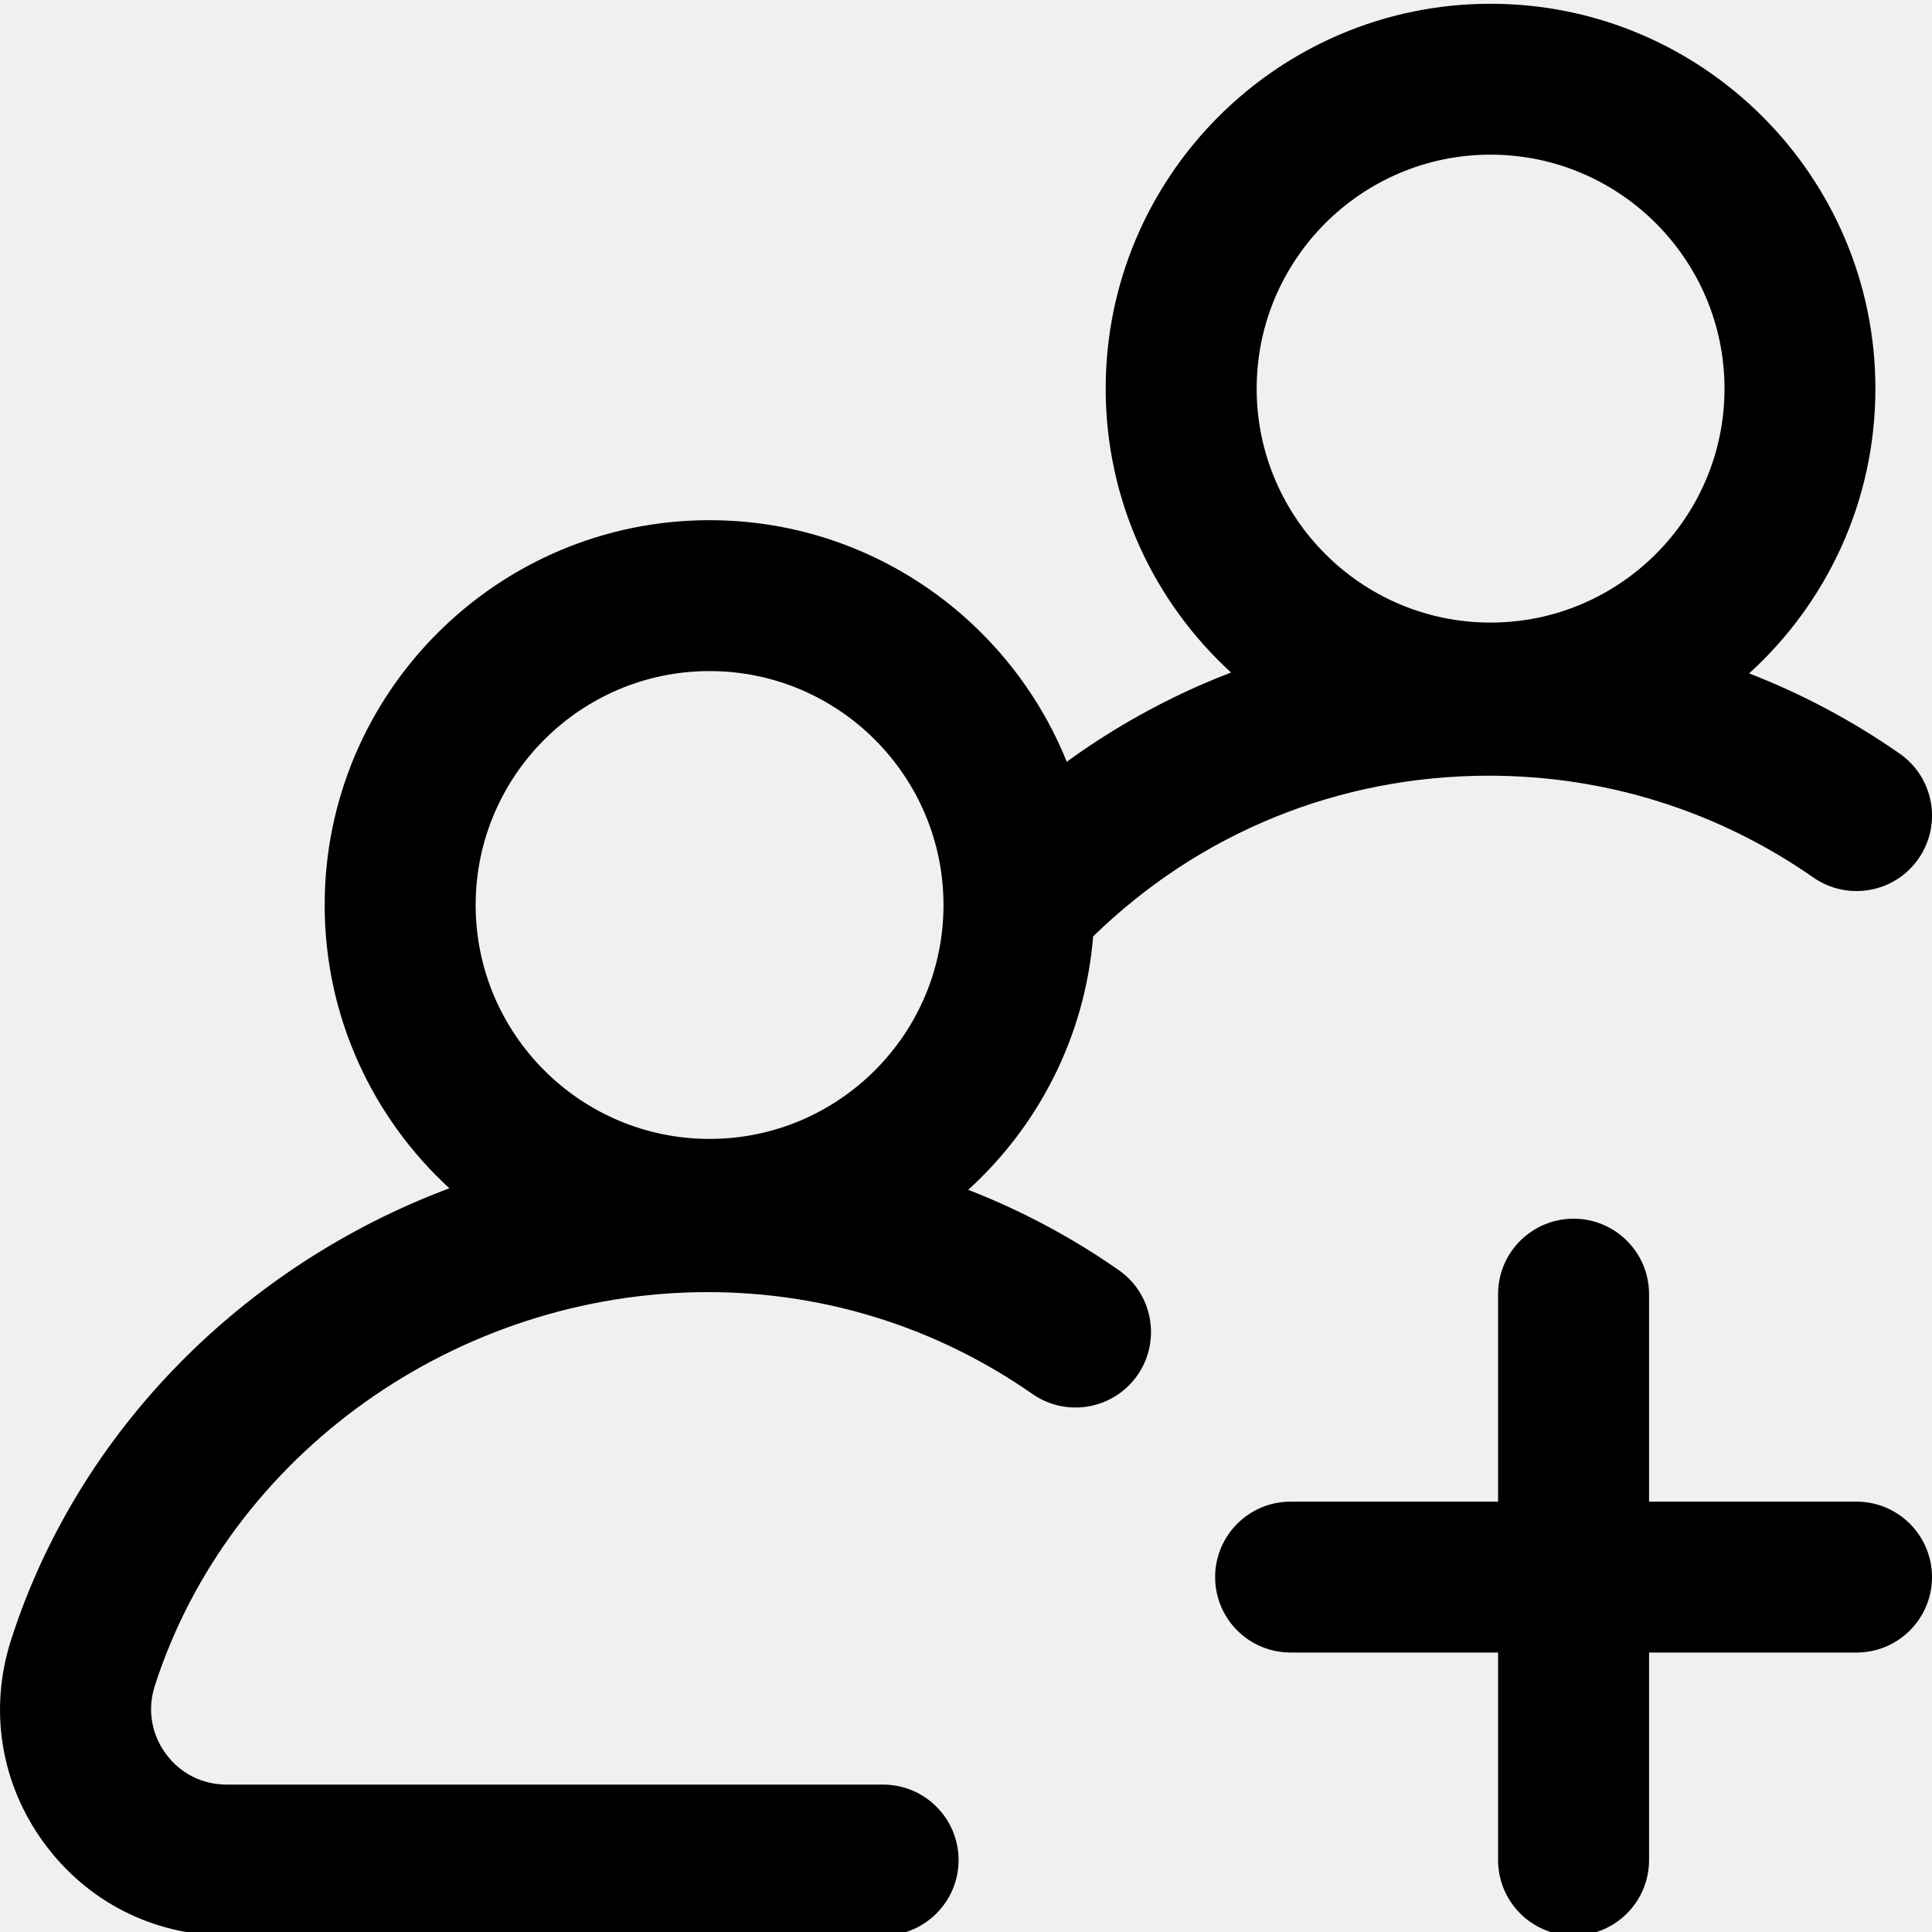
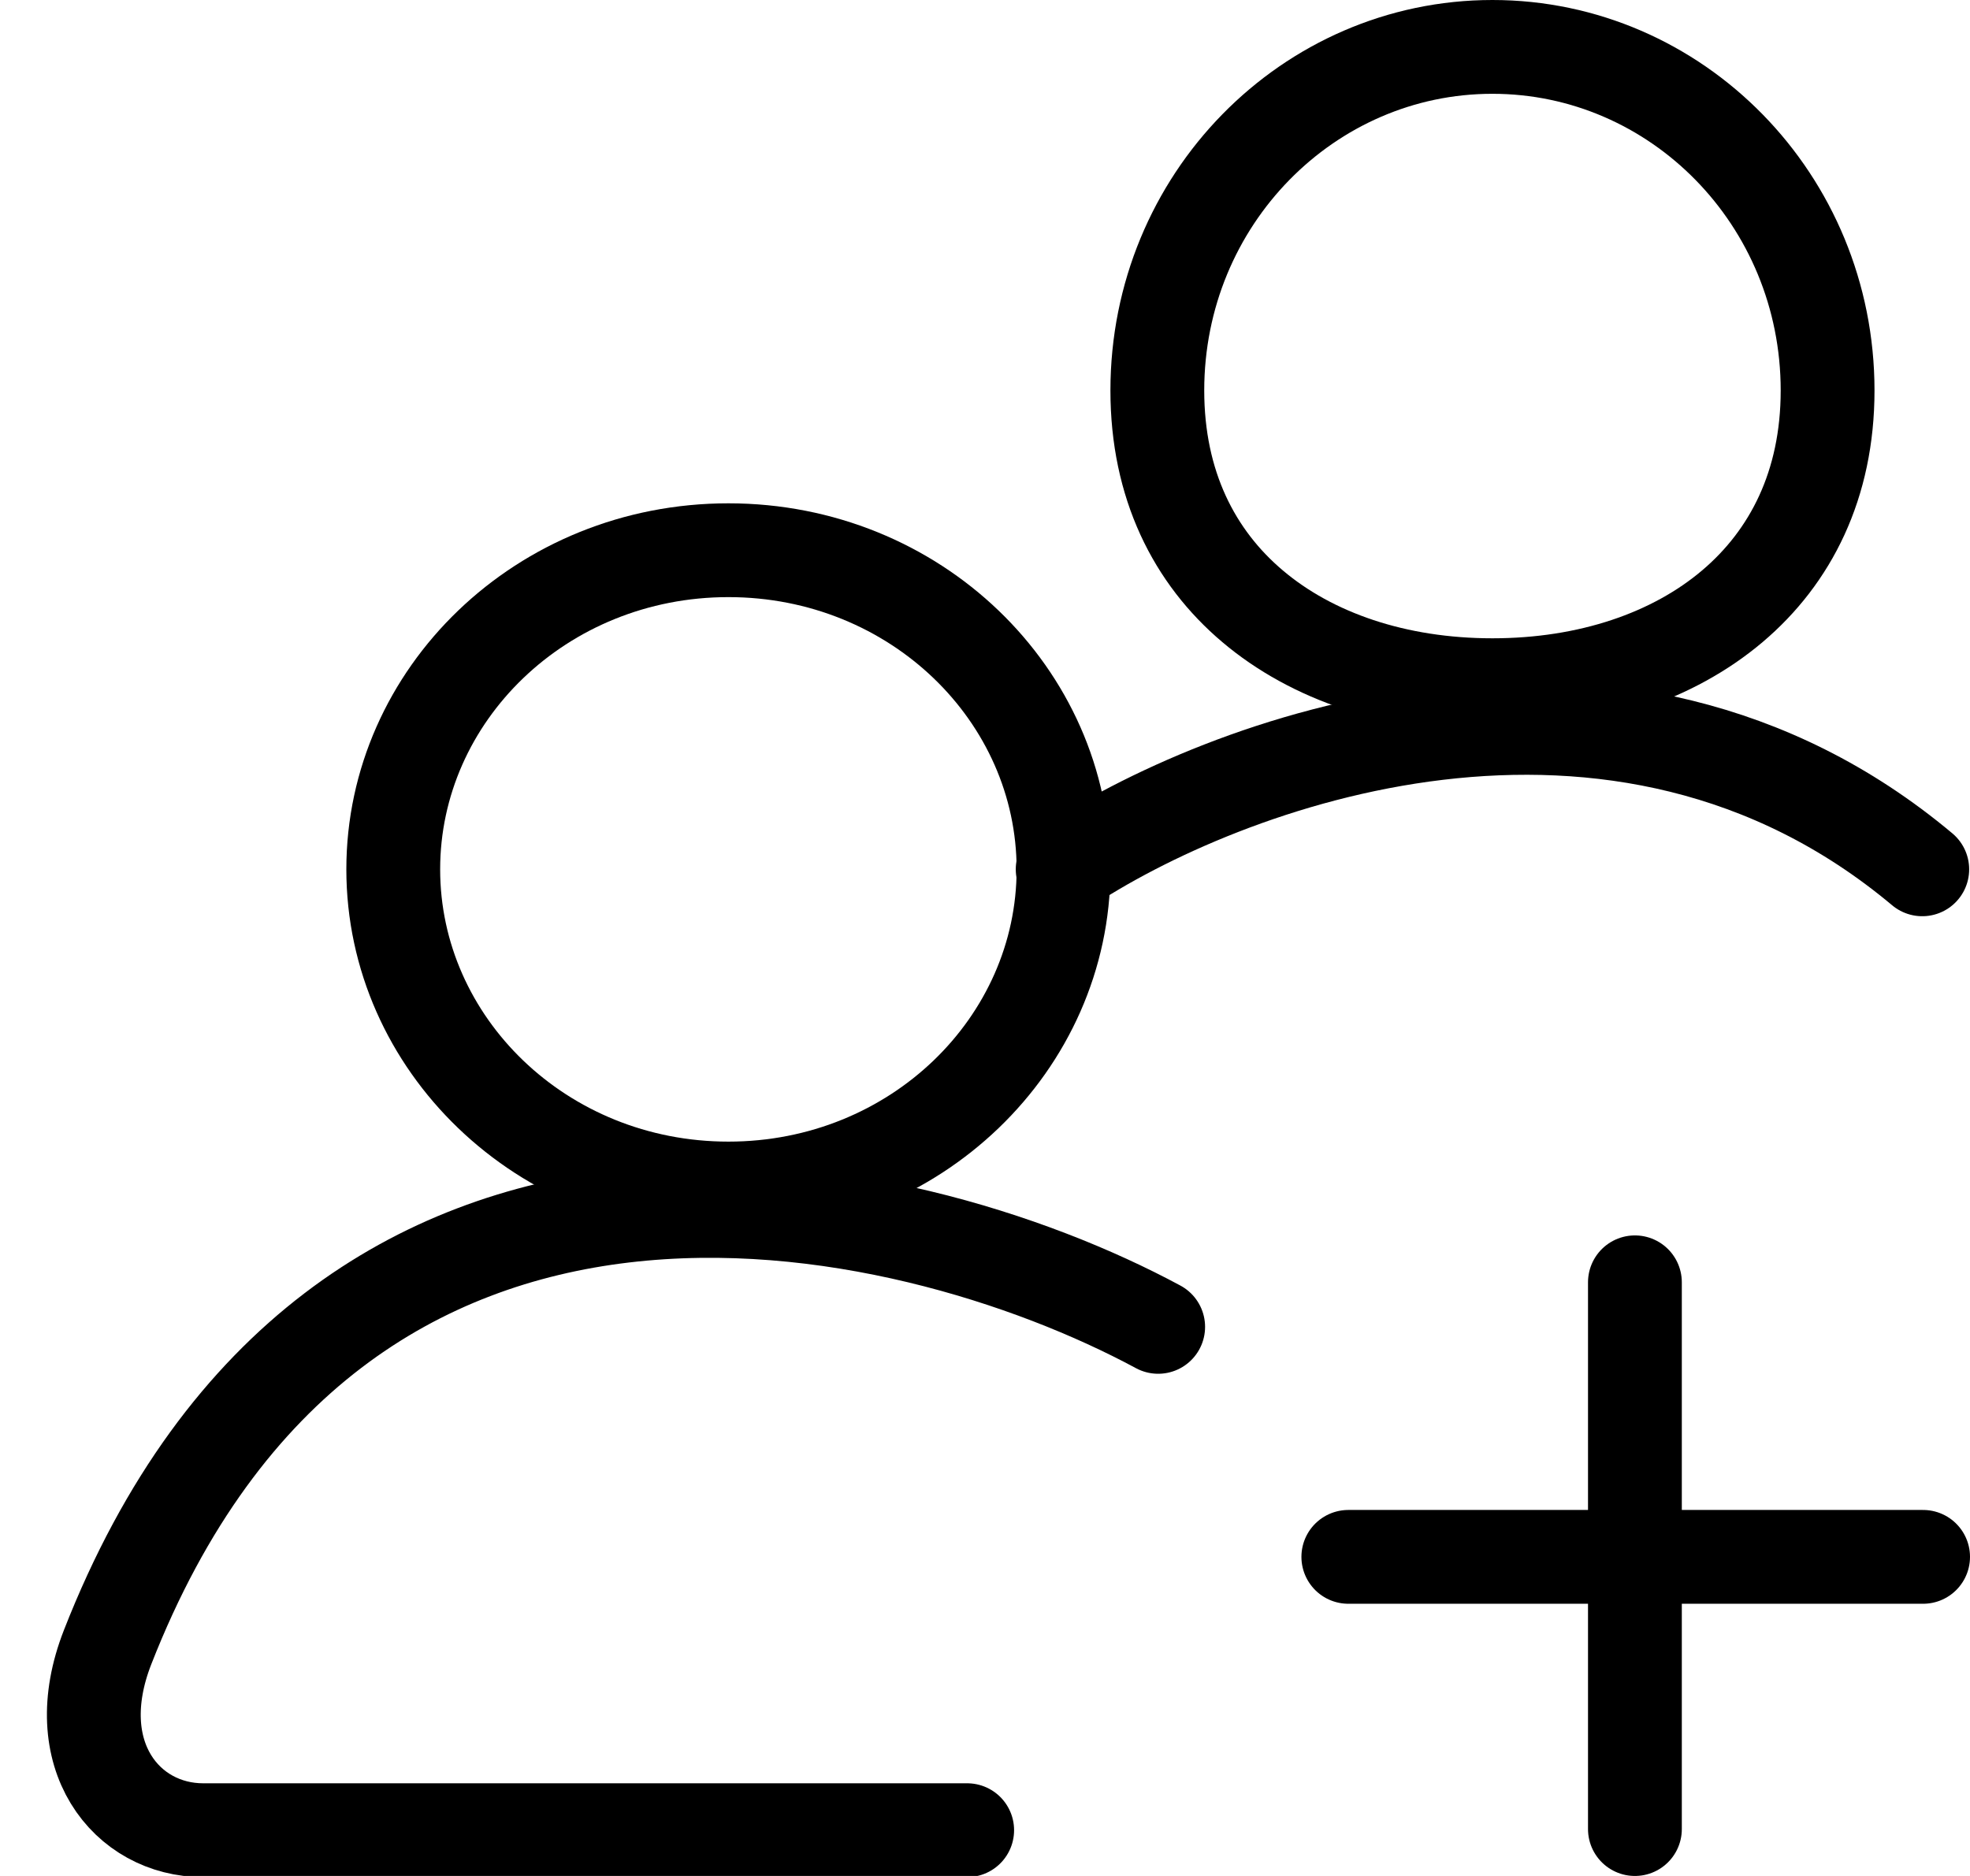
- <svg xmlns="http://www.w3.org/2000/svg" width="20" height="20" viewBox="0 0 20 20" fill="none">
-   <g clip-path="url(#clip0)">
-     <path d="M11.581 13.148C11.092 12.807 10.569 12.529 10.023 12.317C10.75 11.656 11.232 10.73 11.316 9.694C12.418 8.619 13.864 8.03 15.413 8.03C16.623 8.03 17.784 8.395 18.772 9.084C19.126 9.33 19.613 9.244 19.86 8.89C20.106 8.536 20.02 8.049 19.666 7.802C19.177 7.461 18.654 7.183 18.107 6.971C18.91 6.241 19.414 5.19 19.414 4.023C19.414 1.826 17.627 0.039 15.43 0.039C13.233 0.039 11.446 1.826 11.446 4.023C11.446 5.185 11.947 6.233 12.744 6.962C12.634 7.004 12.526 7.048 12.419 7.095C11.93 7.311 11.47 7.575 11.043 7.886C10.453 6.421 9.018 5.385 7.345 5.385C5.149 5.385 3.361 7.172 3.361 9.369C3.361 10.528 3.859 11.573 4.652 12.301C2.533 13.095 0.814 14.8 0.115 16.975C-0.117 17.696 0.006 18.461 0.452 19.073C0.898 19.686 1.589 20.037 2.346 20.037H9.142C9.573 20.037 9.923 19.687 9.923 19.255C9.923 18.824 9.573 18.474 9.142 18.474H2.346C2.093 18.474 1.863 18.357 1.715 18.153C1.566 17.949 1.525 17.694 1.602 17.453C2.374 15.053 4.729 13.376 7.328 13.376C8.538 13.376 9.699 13.741 10.687 14.43C11.041 14.677 11.528 14.59 11.775 14.236C12.021 13.882 11.935 13.395 11.581 13.148ZM15.43 1.601C16.765 1.601 17.852 2.688 17.852 4.023C17.852 5.358 16.765 6.445 15.43 6.445C14.095 6.445 13.009 5.358 13.009 4.023C13.009 2.688 14.095 1.601 15.43 1.601ZM7.345 6.947C8.681 6.947 9.767 8.034 9.767 9.369C9.767 10.704 8.681 11.79 7.345 11.79C6.01 11.79 4.924 10.704 4.924 9.369C4.924 8.034 6.01 6.947 7.345 6.947ZM20 16.326C20 16.758 19.65 17.107 19.219 17.107H17.071V19.255C17.071 19.687 16.721 20.037 16.29 20.037C15.858 20.037 15.508 19.687 15.508 19.255V17.107H13.36C12.929 17.107 12.579 16.758 12.579 16.326C12.579 15.895 12.929 15.545 13.36 15.545H15.508V13.397C15.508 12.965 15.858 12.616 16.29 12.616C16.721 12.616 17.071 12.965 17.071 13.397V15.545H19.219C19.65 15.545 20 15.895 20 16.326Z" fill="black" />
+ <svg xmlns="http://www.w3.org/2000/svg" width="21" height="20" viewBox="0 0 21 20" fill="none">
+   <g clip-path="url(#clip0_1367_3)">
+     <rect width="21" height="20" fill="white" />
+     <line x1="20.5" y1="16.598" x2="14.373" y2="16.598" stroke="black" stroke-linecap="round" />
+     <line x1="17.428" y1="13.671" x2="17.428" y2="19.5" stroke="black" stroke-linecap="round" />
+     <path d="M11.337 9.268C11.337 11.127 9.758 12.671 7.765 12.671C5.771 12.671 4.192 11.127 4.192 9.268C4.192 7.409 5.771 5.866 7.765 5.866C9.758 5.866 11.337 7.409 11.337 9.268Z" stroke="black" />
+     <path d="M19.482 4.163C19.482 5.168 19.088 5.938 18.466 6.464C17.835 6.998 16.938 7.305 15.909 7.305C14.881 7.305 13.984 6.998 13.353 6.464C12.73 5.938 12.337 5.168 12.337 4.163C12.337 2.129 13.947 0.5 15.909 0.5C17.872 0.5 19.482 2.129 19.482 4.163Z" stroke="black" />
+     <path d="M11.328 9.268C13.025 8.13 17.233 6.537 20.491 9.268" stroke="black" stroke-linecap="round" />
+     <path d="M12.346 14.146C9.631 12.683 3.591 11.317 1.147 17.561C0.697 18.712 1.351 19.512 2.165 19.512C2.98 19.512 7.934 19.512 10.31 19.512" stroke="black" stroke-linecap="round" />
  </g>
  <defs>
-     <clipPath id="clip0">
-       <rect width="20" height="20" fill="white" />
+     <clipPath id="clip0_1367_3">
+       <rect width="21" height="20" fill="white" />
    </clipPath>
  </defs>
</svg>
